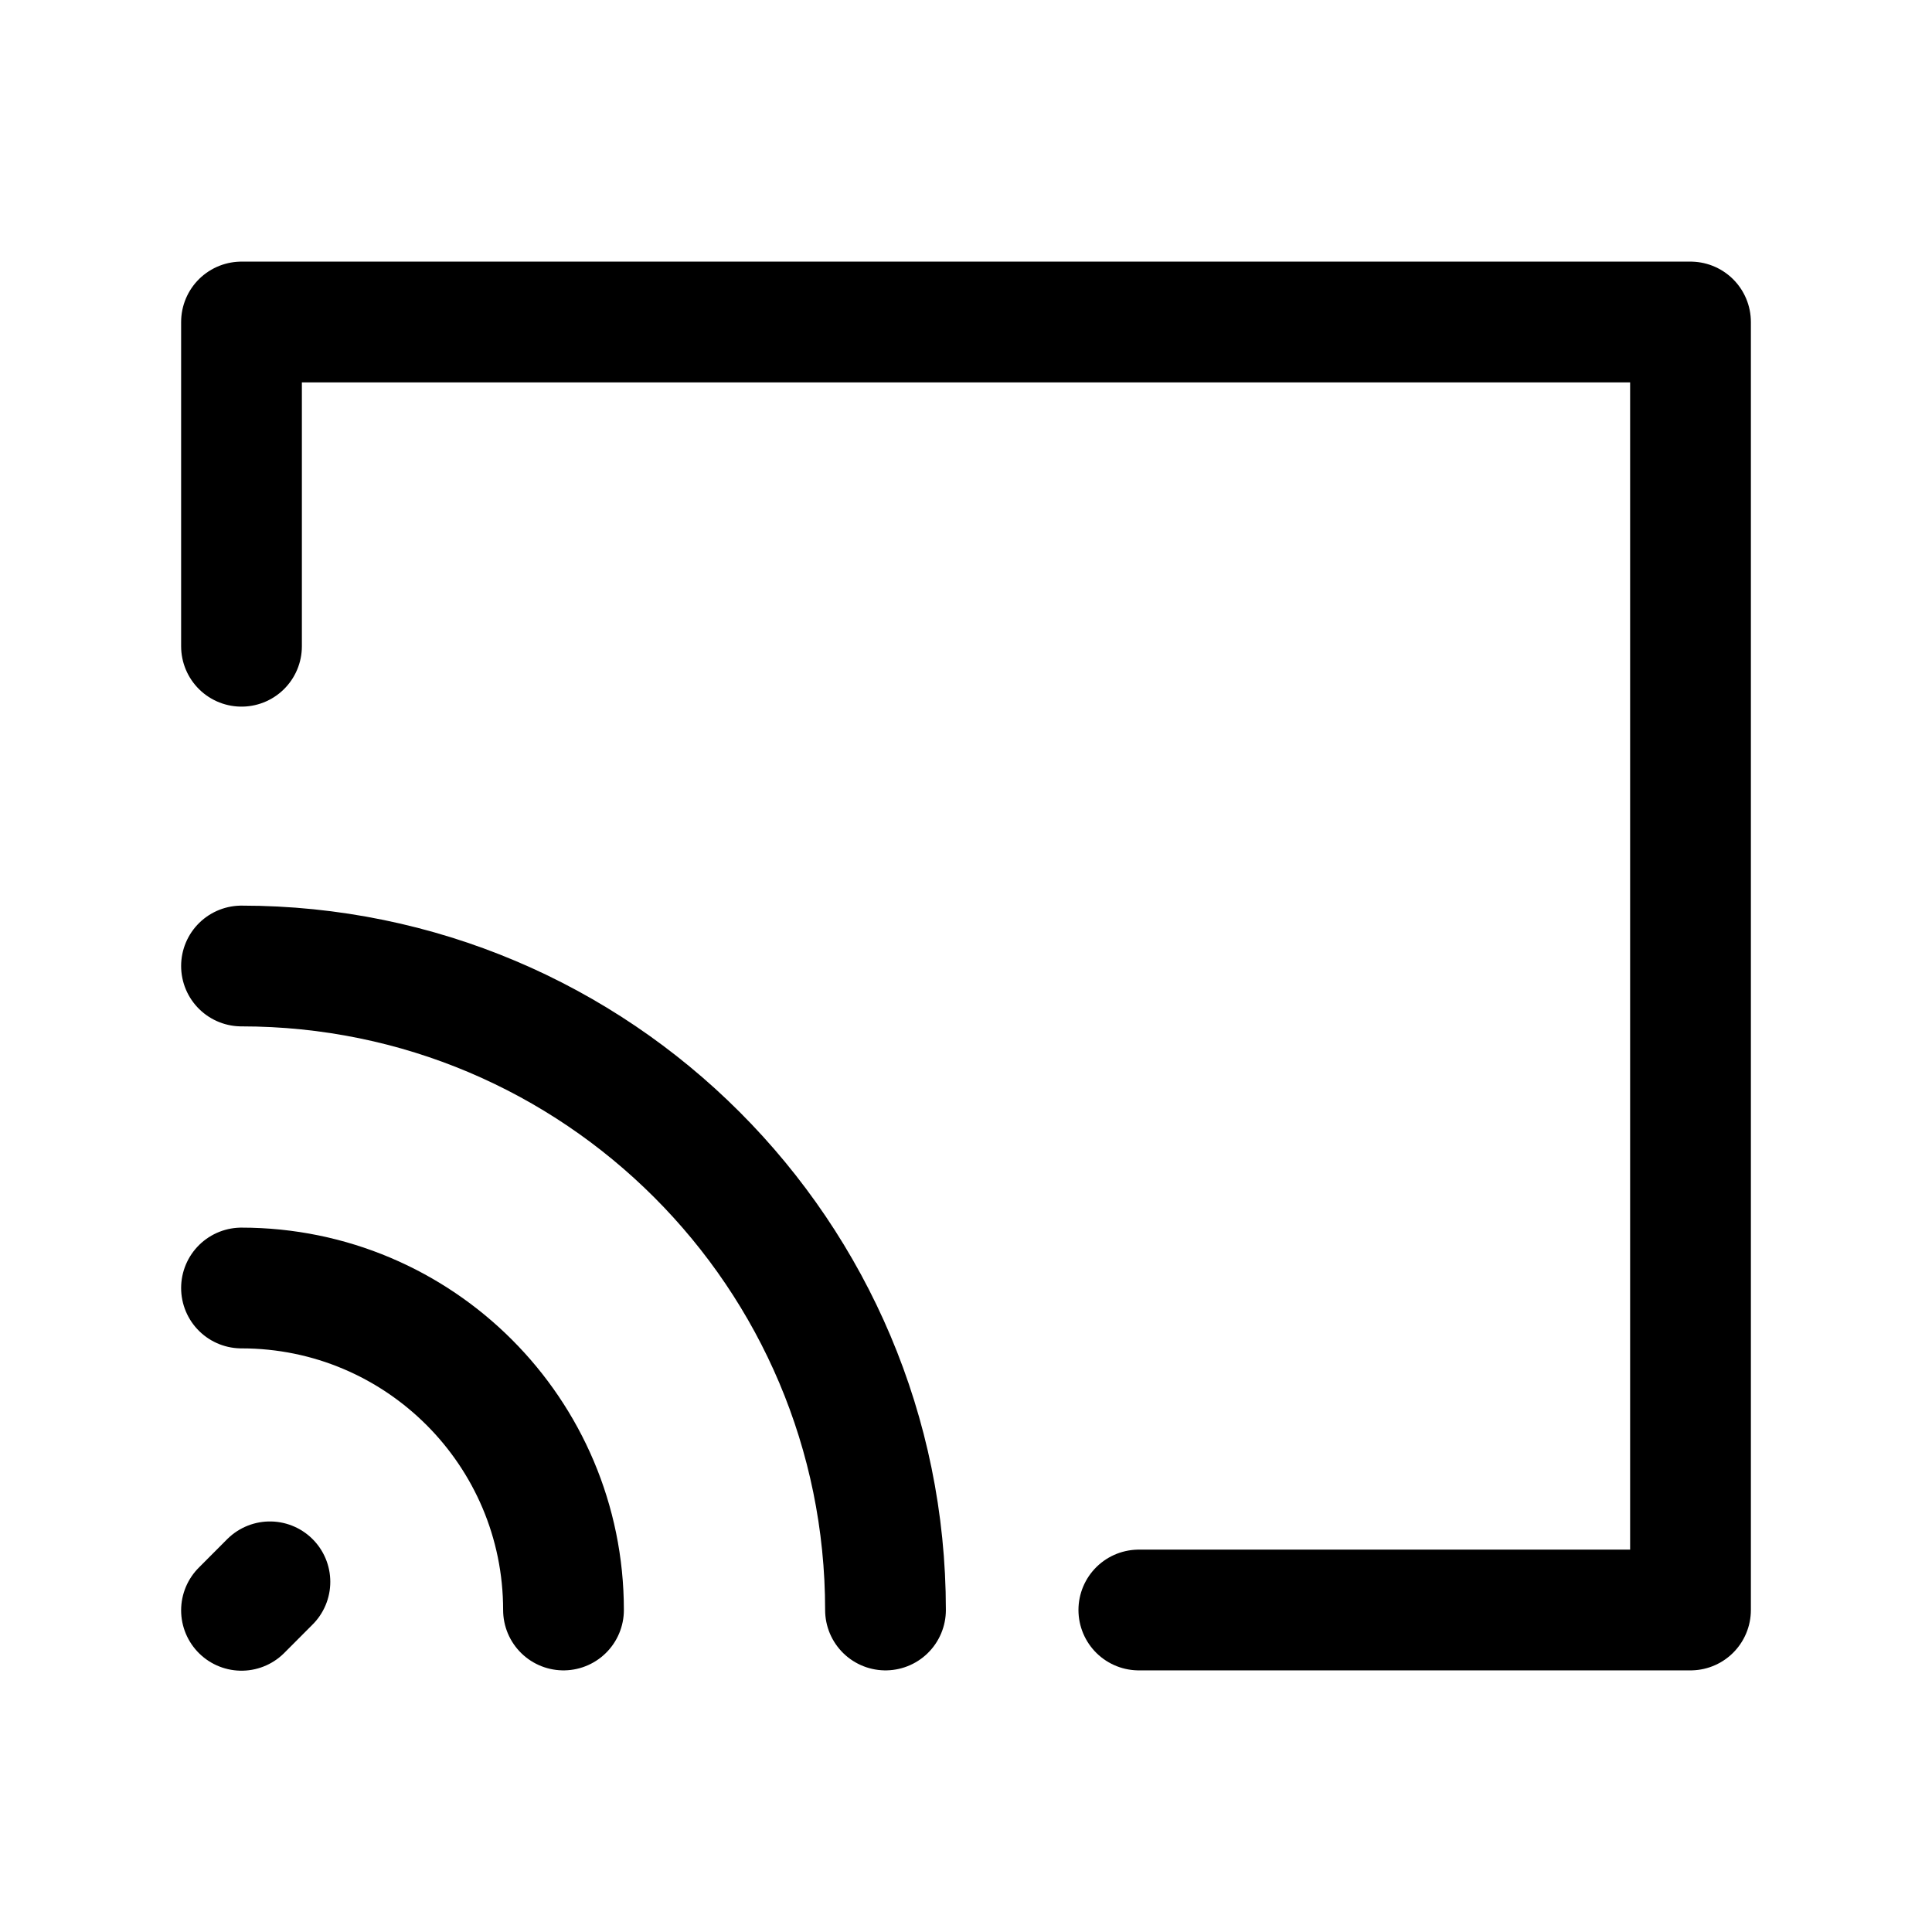
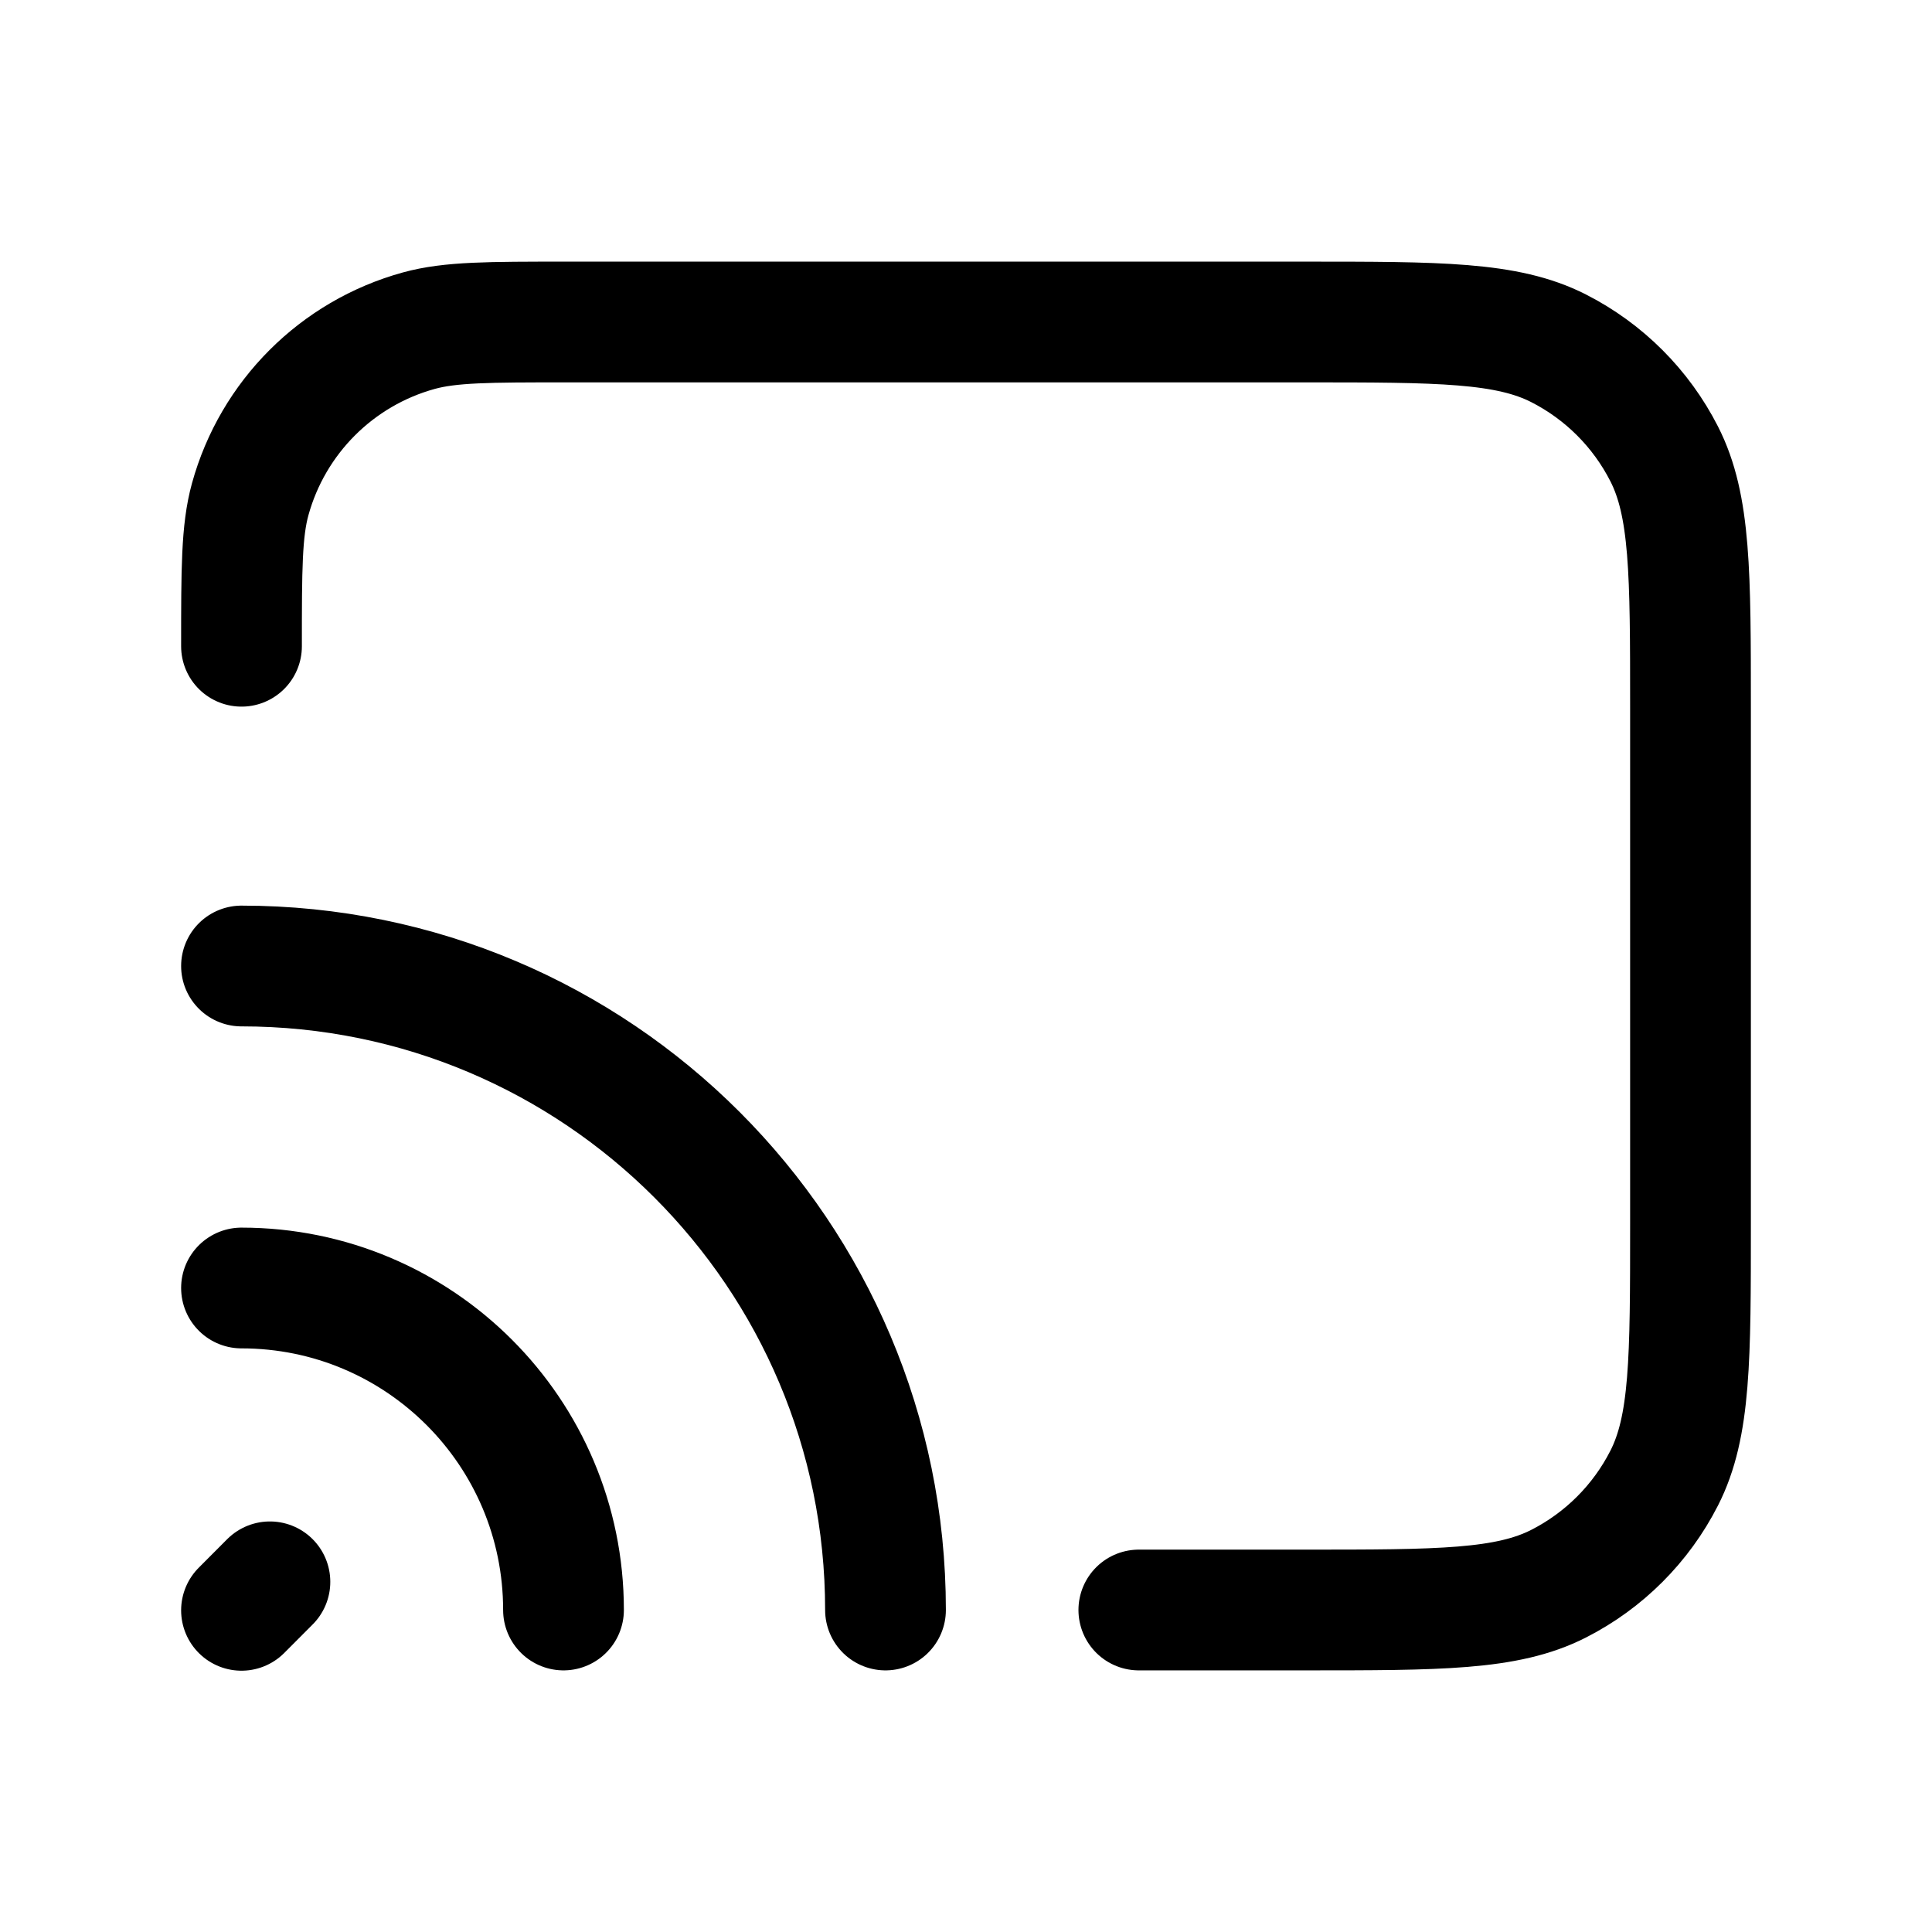
<svg xmlns="http://www.w3.org/2000/svg" width="24" height="24" fill="none" viewBox="0 0 24 24" stroke-width="1.5" stroke-linecap="round" stroke-linejoin="round" stroke="currentColor">
-   <path d="M3 8.028V4h18v16h-6.853" />
+   <path d="M3 8.028c0-.956 0-1.434.108-1.826a3 3 0 0 1 2.094-2.094C5.594 4 6.072 4 7.028 4H16.2c1.68 0 2.52 0 3.162.327a3 3 0 0 1 1.311 1.311C21 6.28 21 7.12 21 8.8v6.4c0 1.68 0 2.52-.327 3.162a3 3 0 0 1-1.311 1.311C18.72 20 17.88 20 16.2 20h-2.053" />
  <path d="M11 20a8 8 0 0 0-8-8m0 8.004.353-.354M7 20a4 4 0 0 0-4-4" />
</svg>
